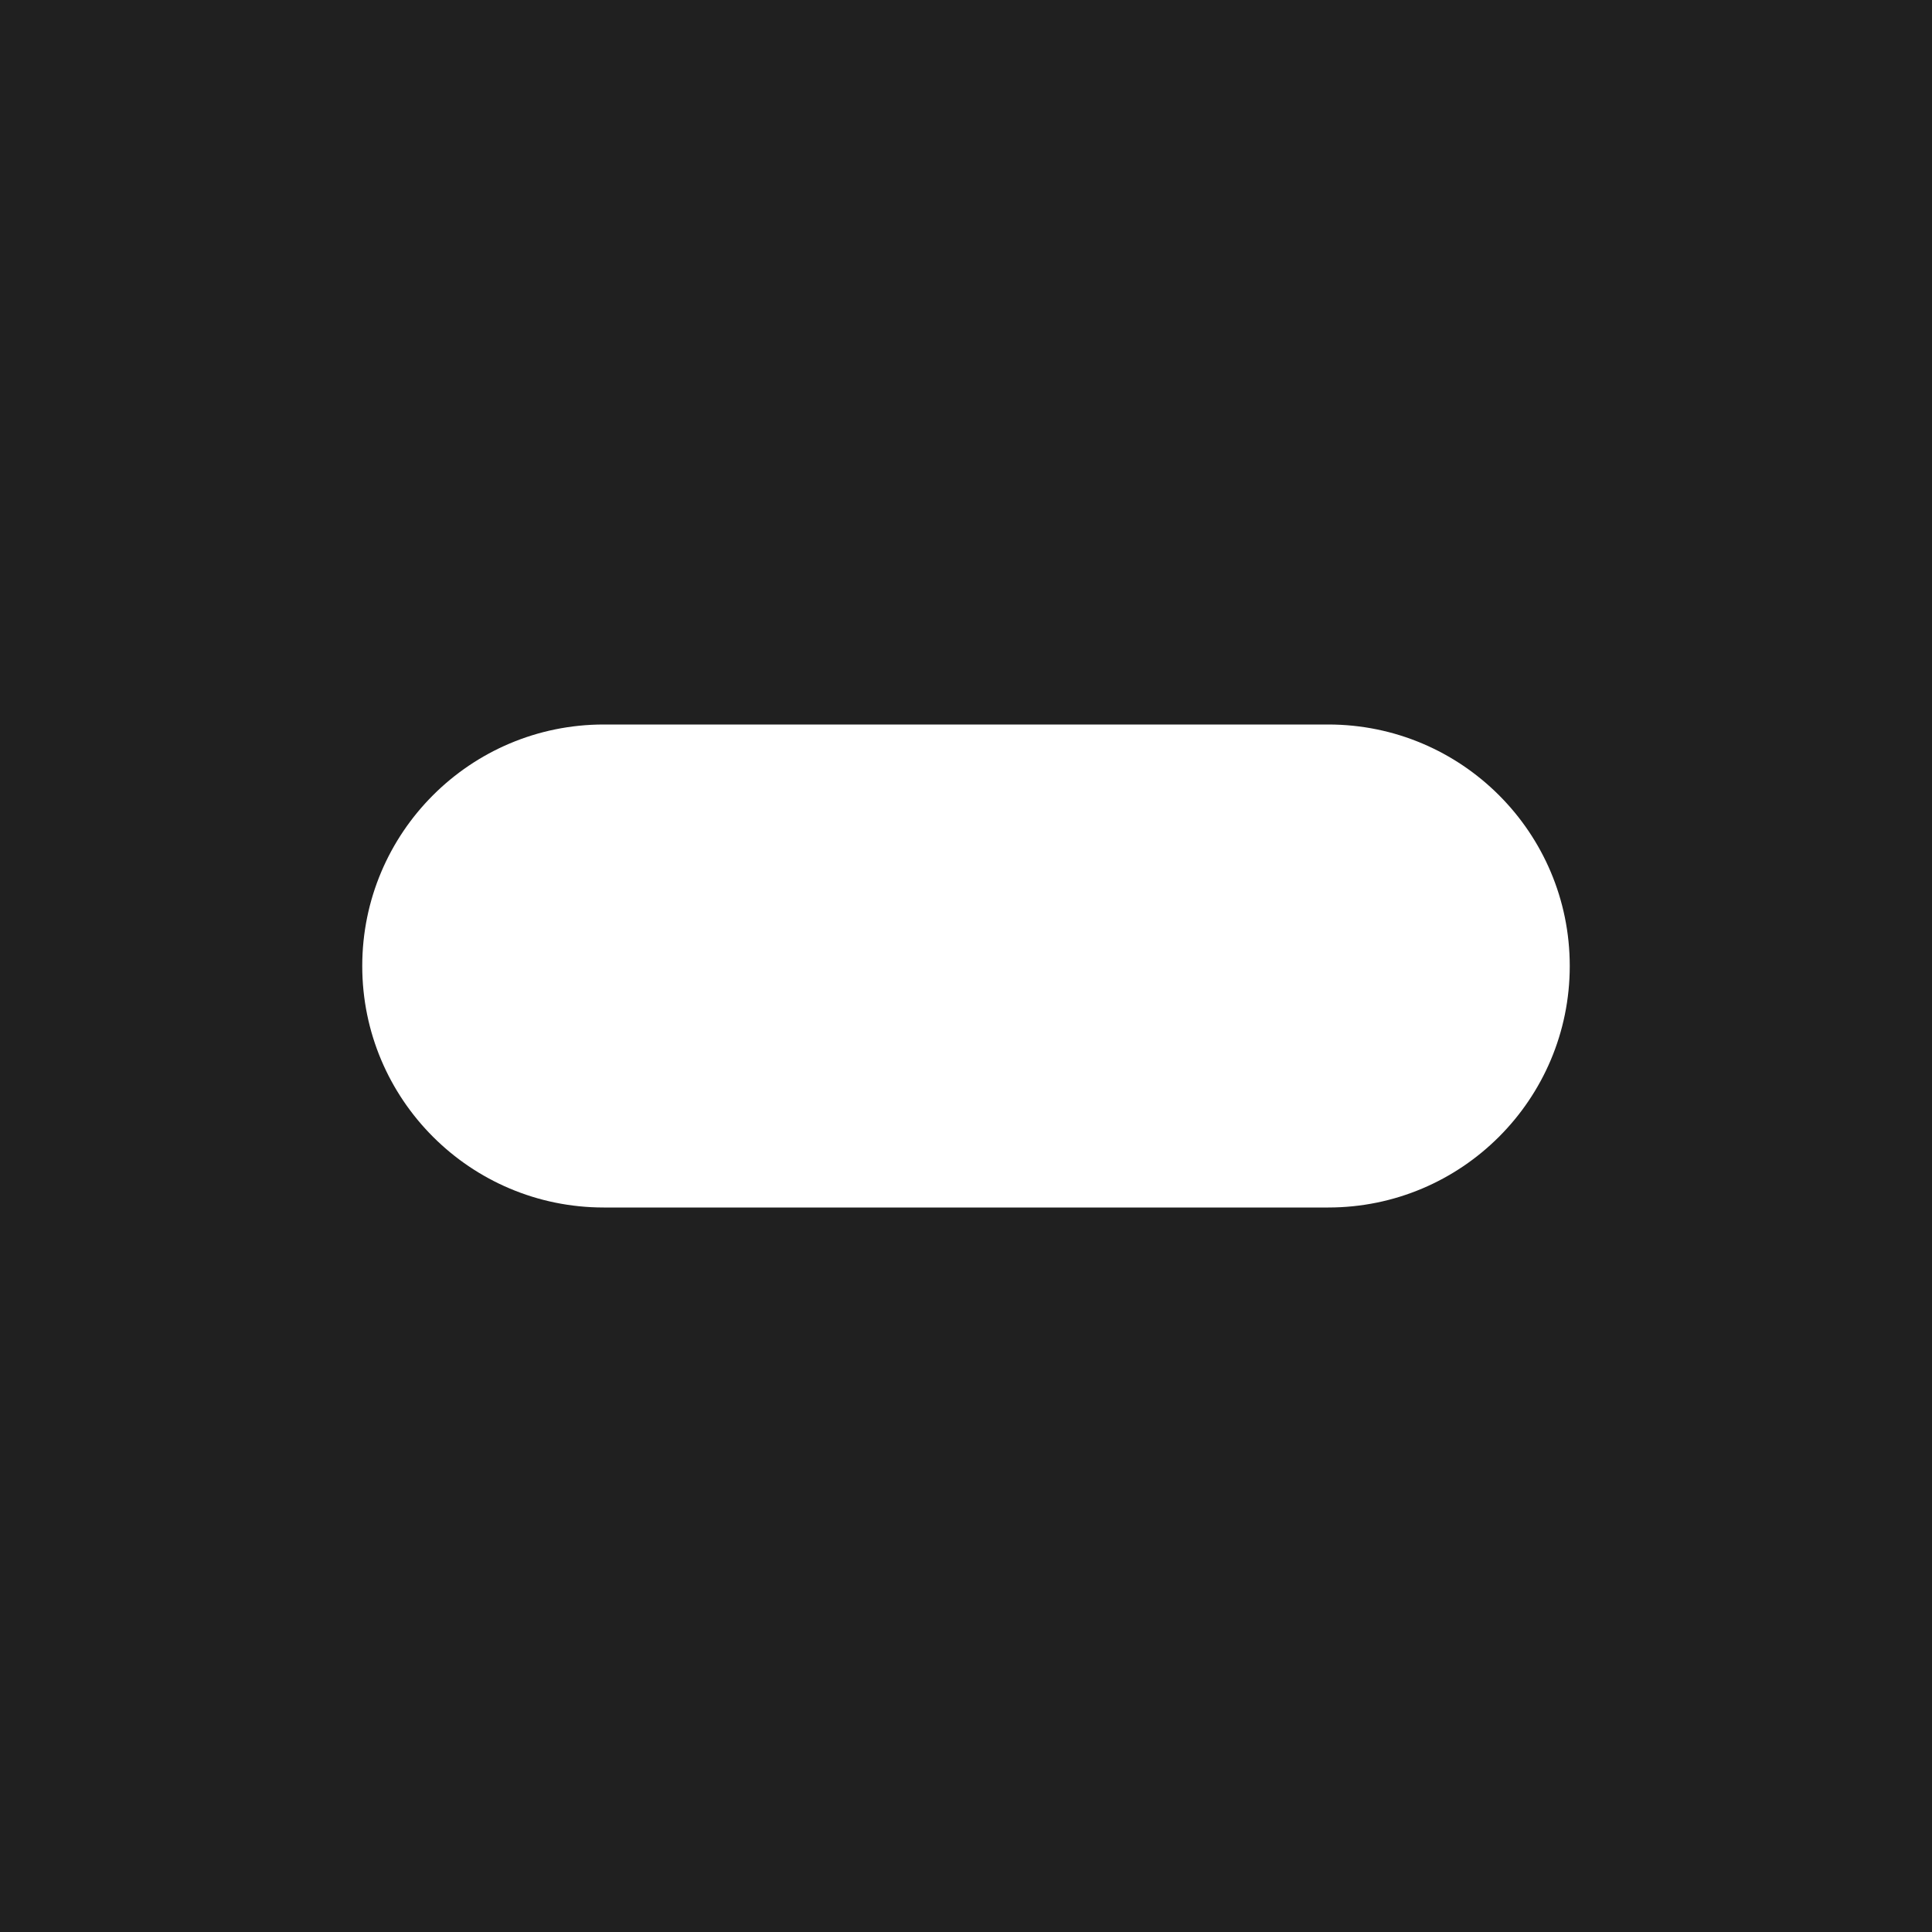
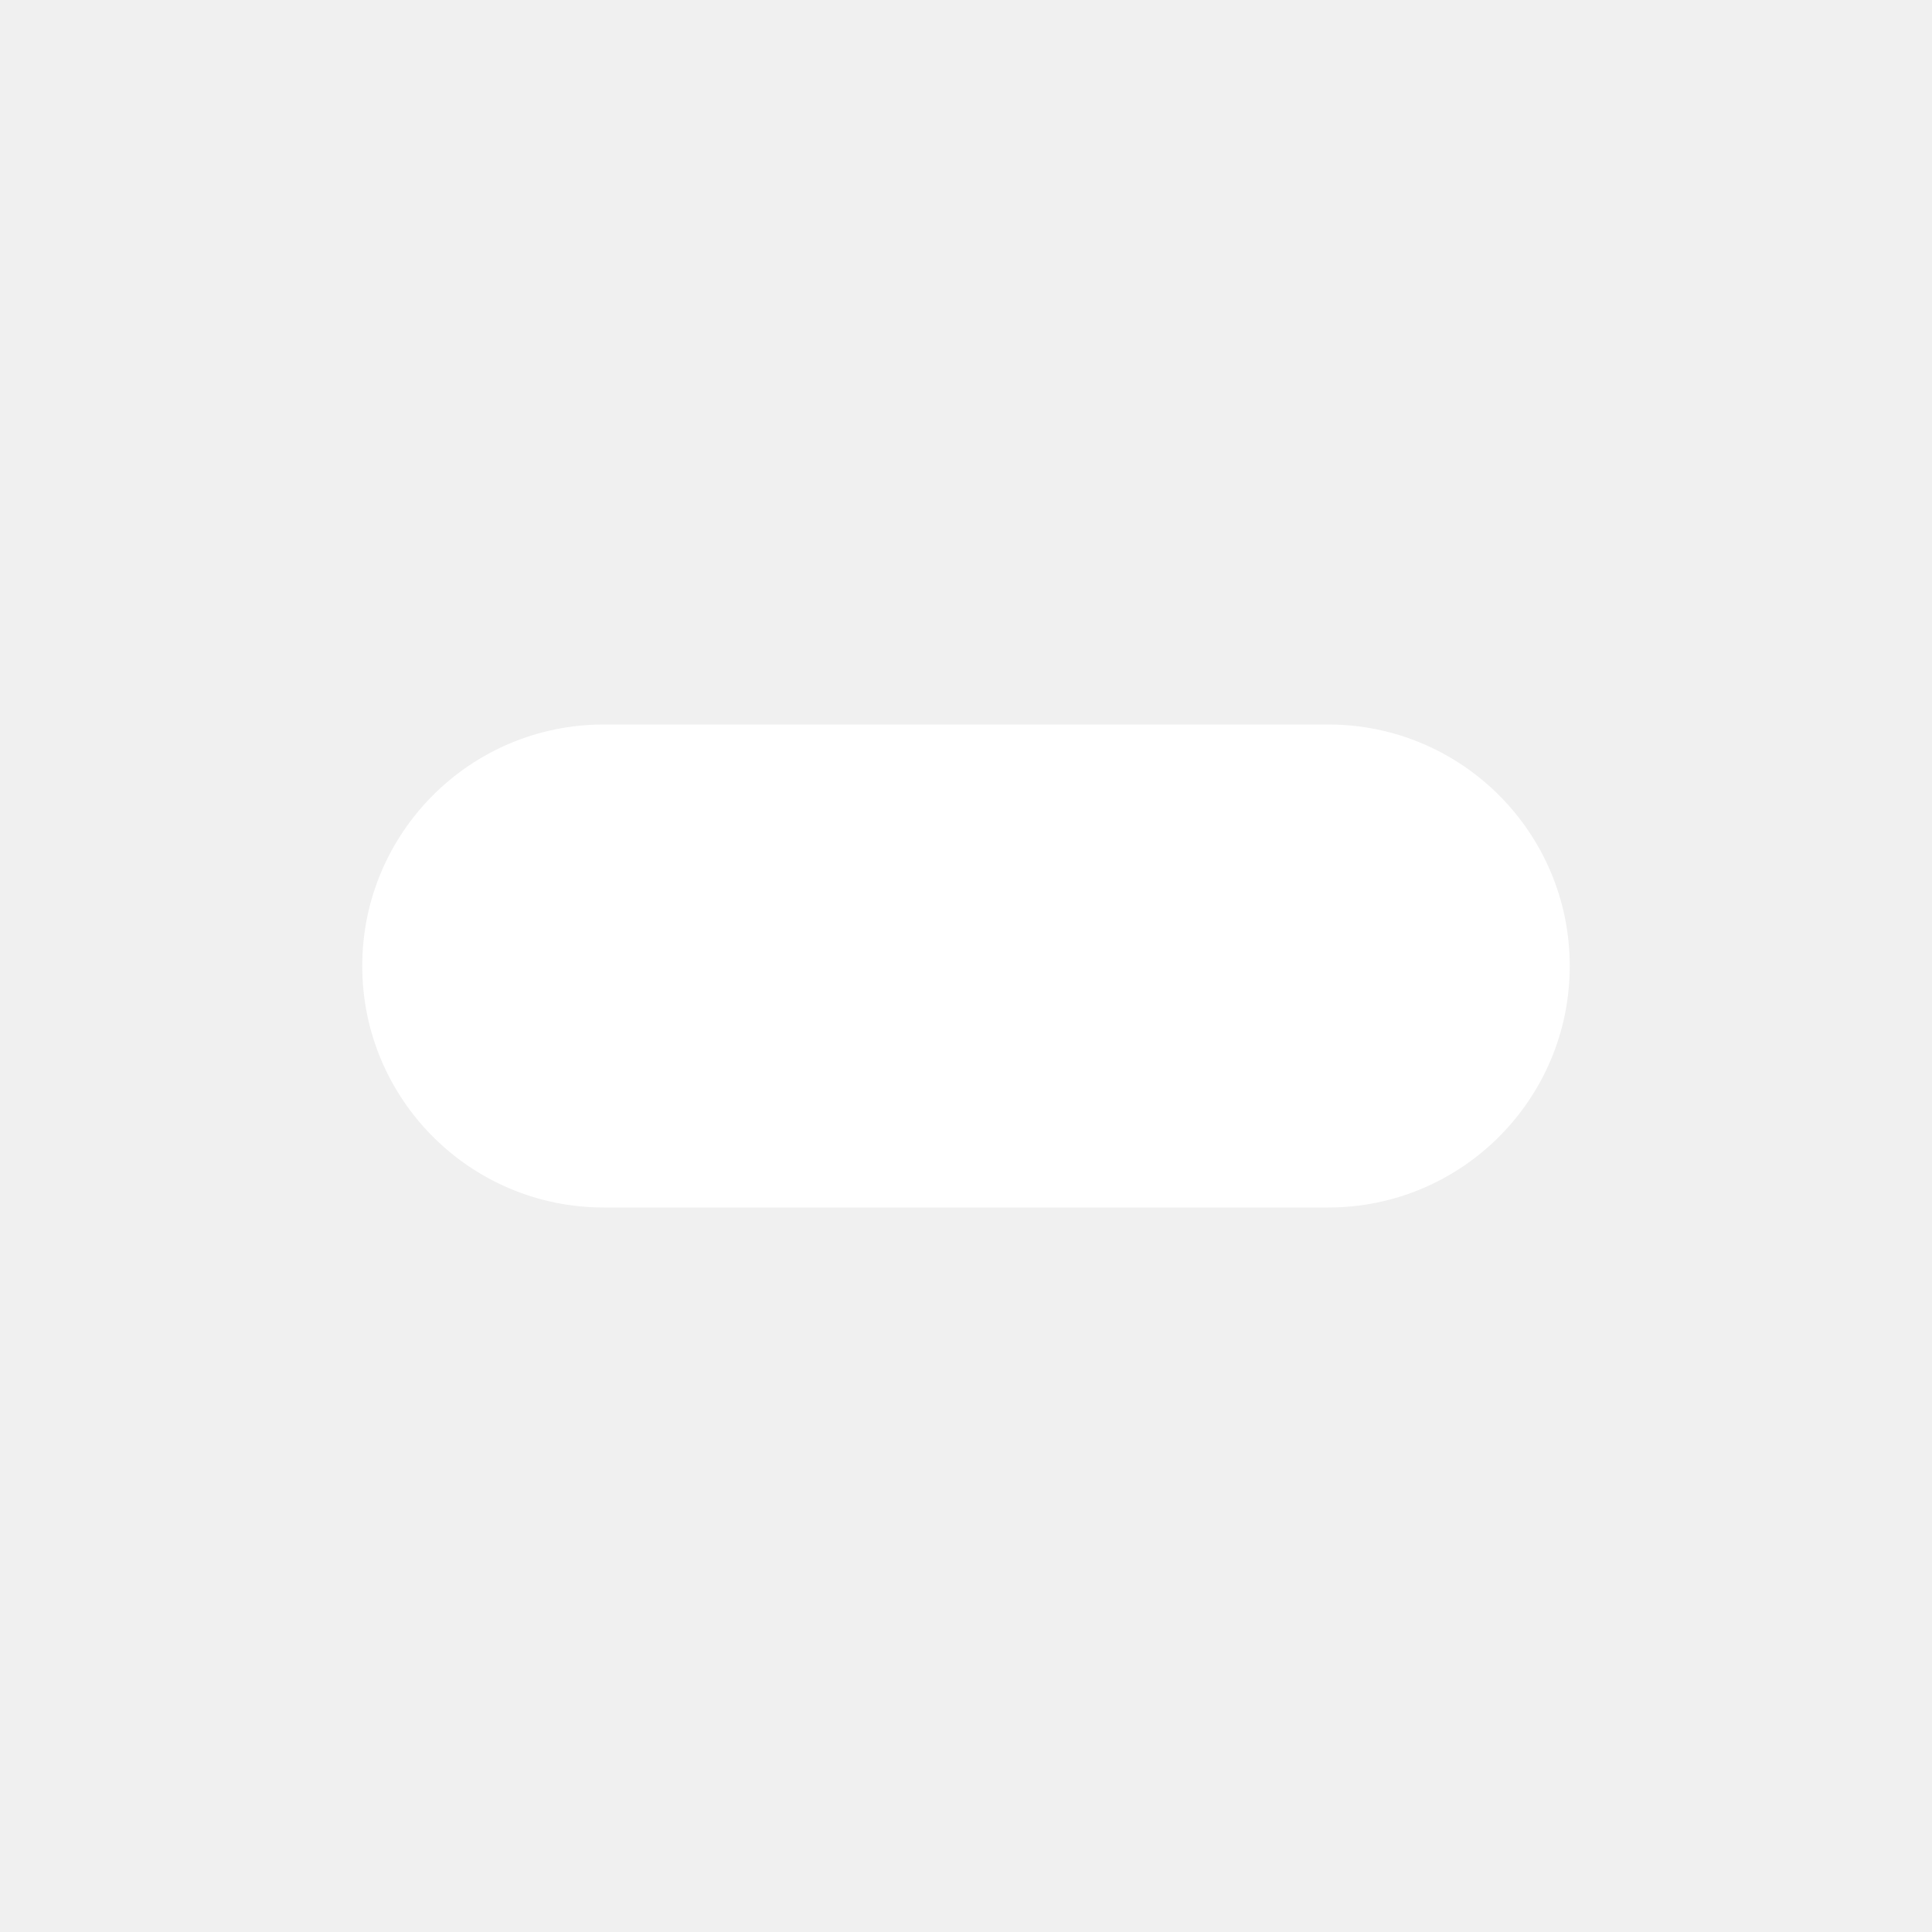
<svg xmlns="http://www.w3.org/2000/svg" width="8" height="8" viewBox="0 0 8 8" fill="none">
-   <rect width="8" height="8" fill="#202020" style="fill:#202020;fill:color(display-p3 0.124 0.124 0.124);fill-opacity:1;" />
  <rect x="1.5" y="3" width="5" height="2" rx="1" fill="white" style="fill:white;fill-opacity:1;" />
</svg>
